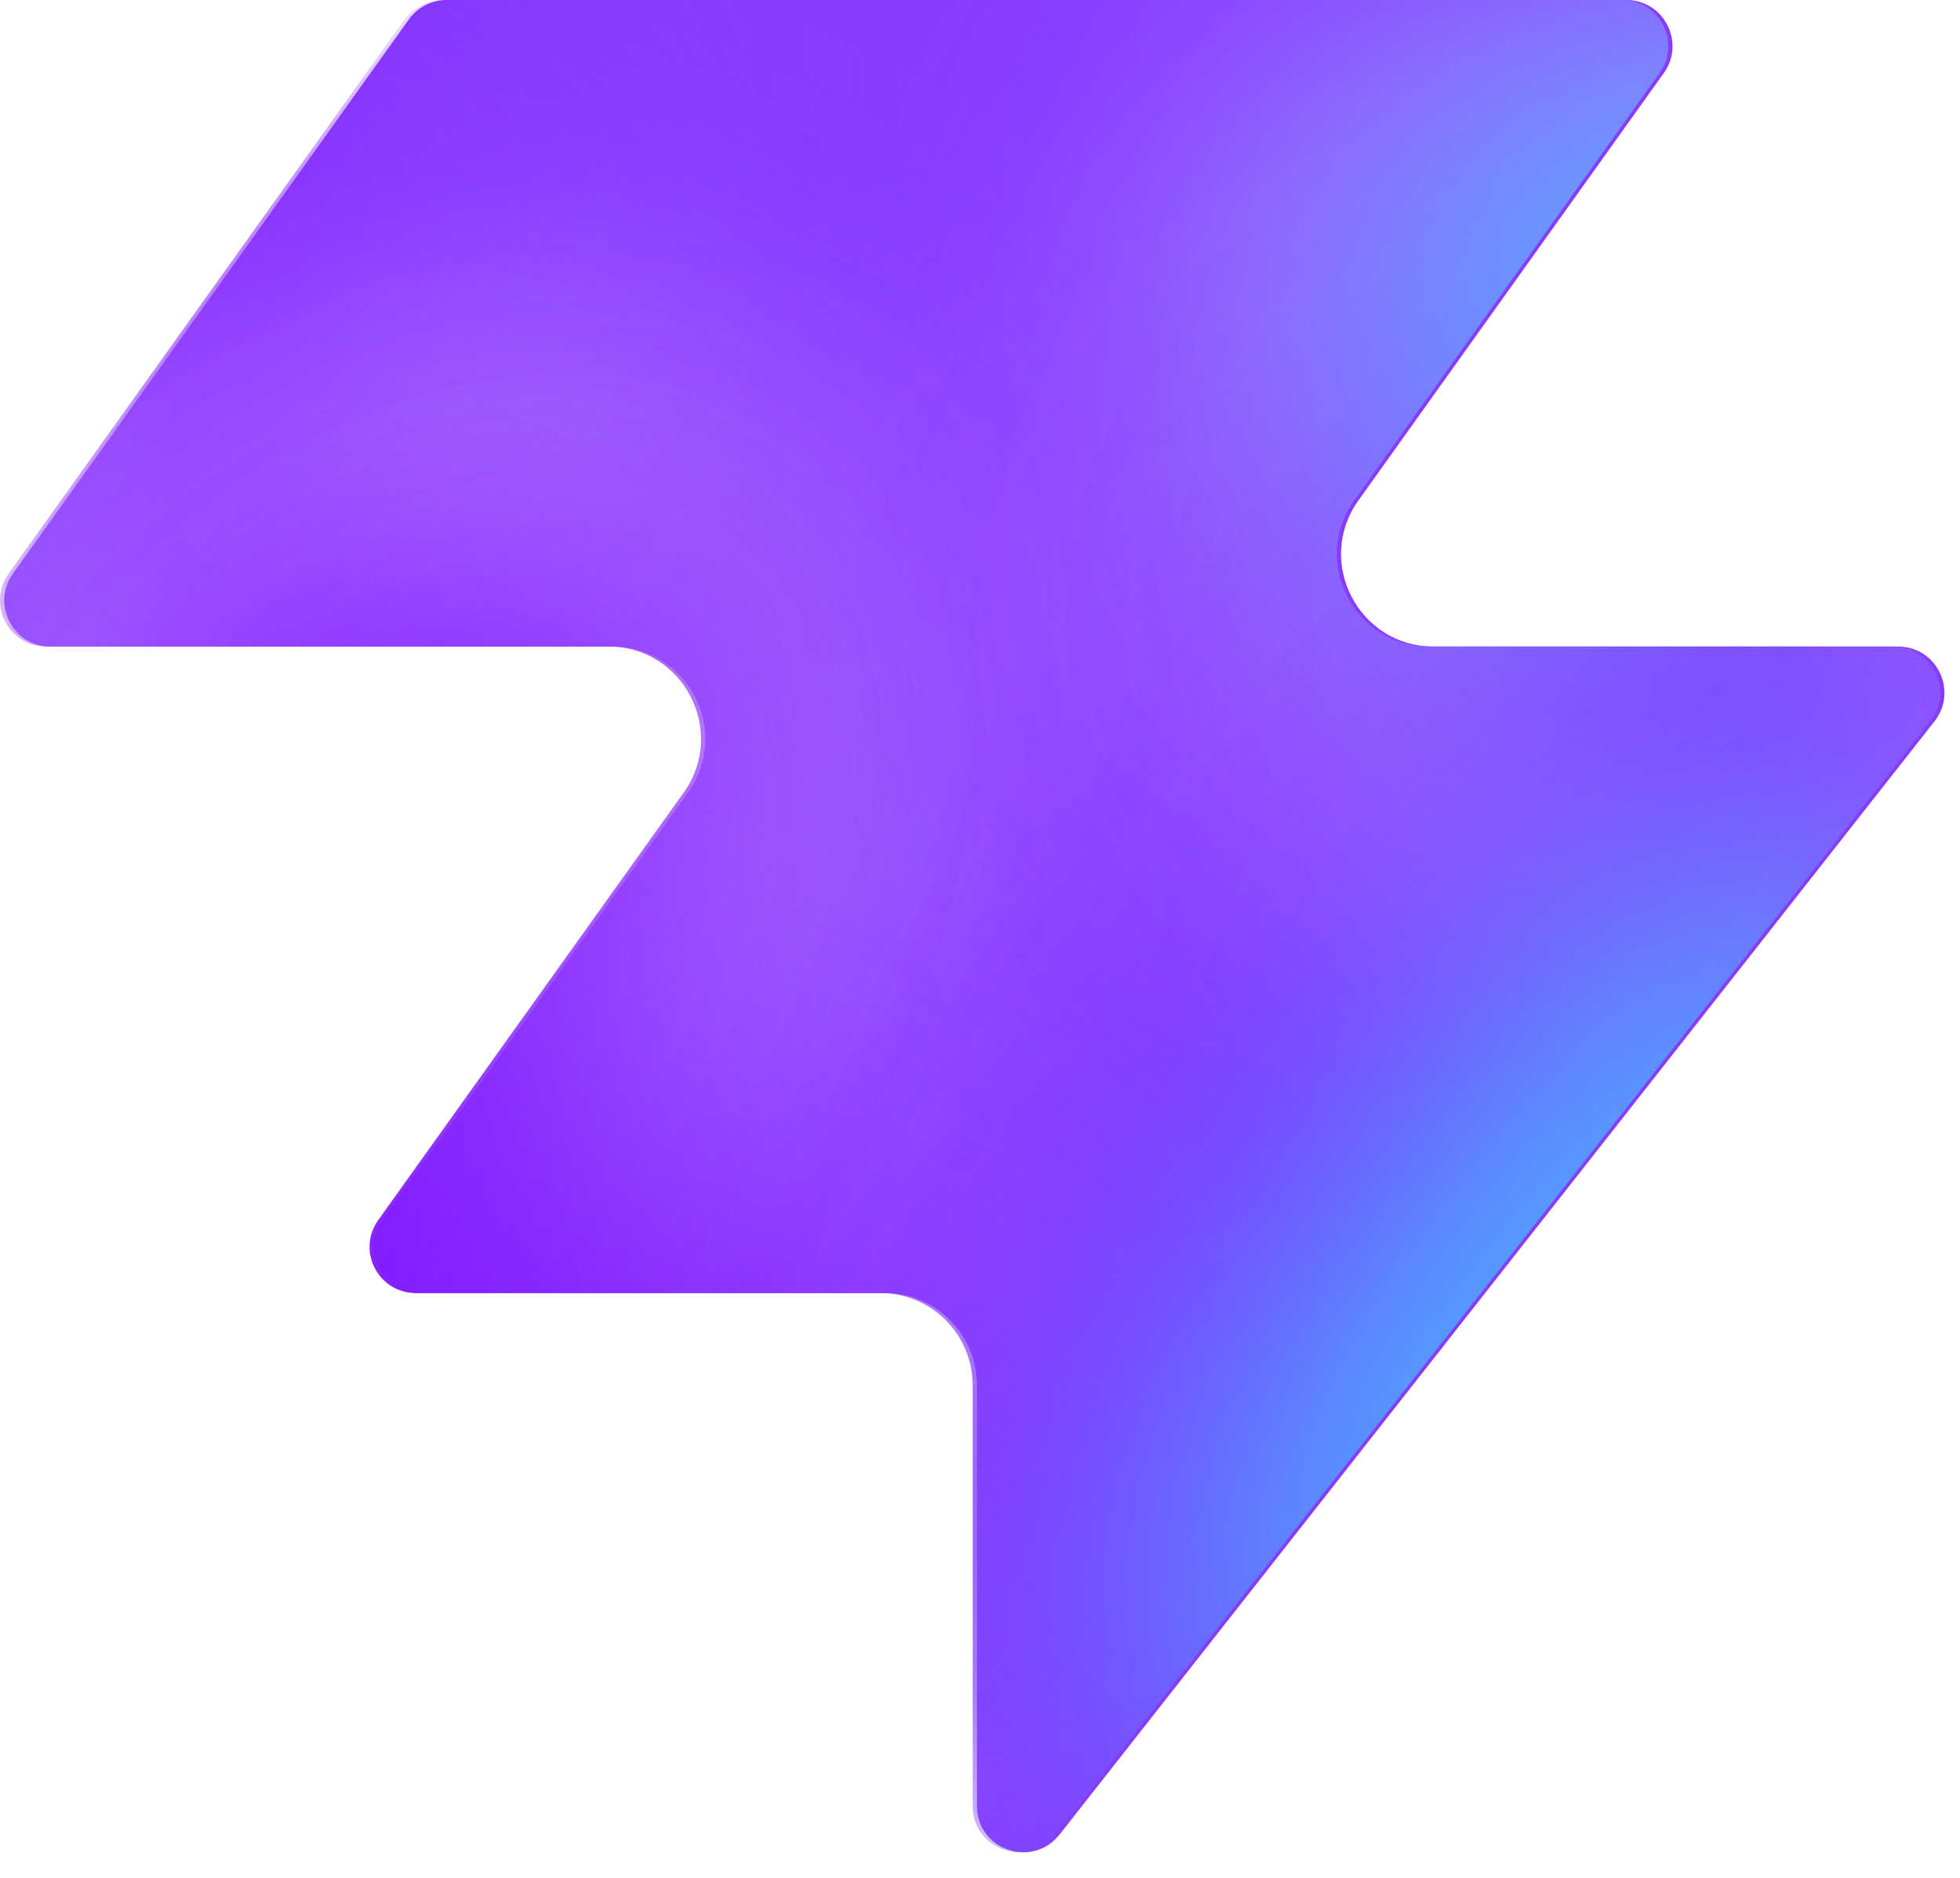
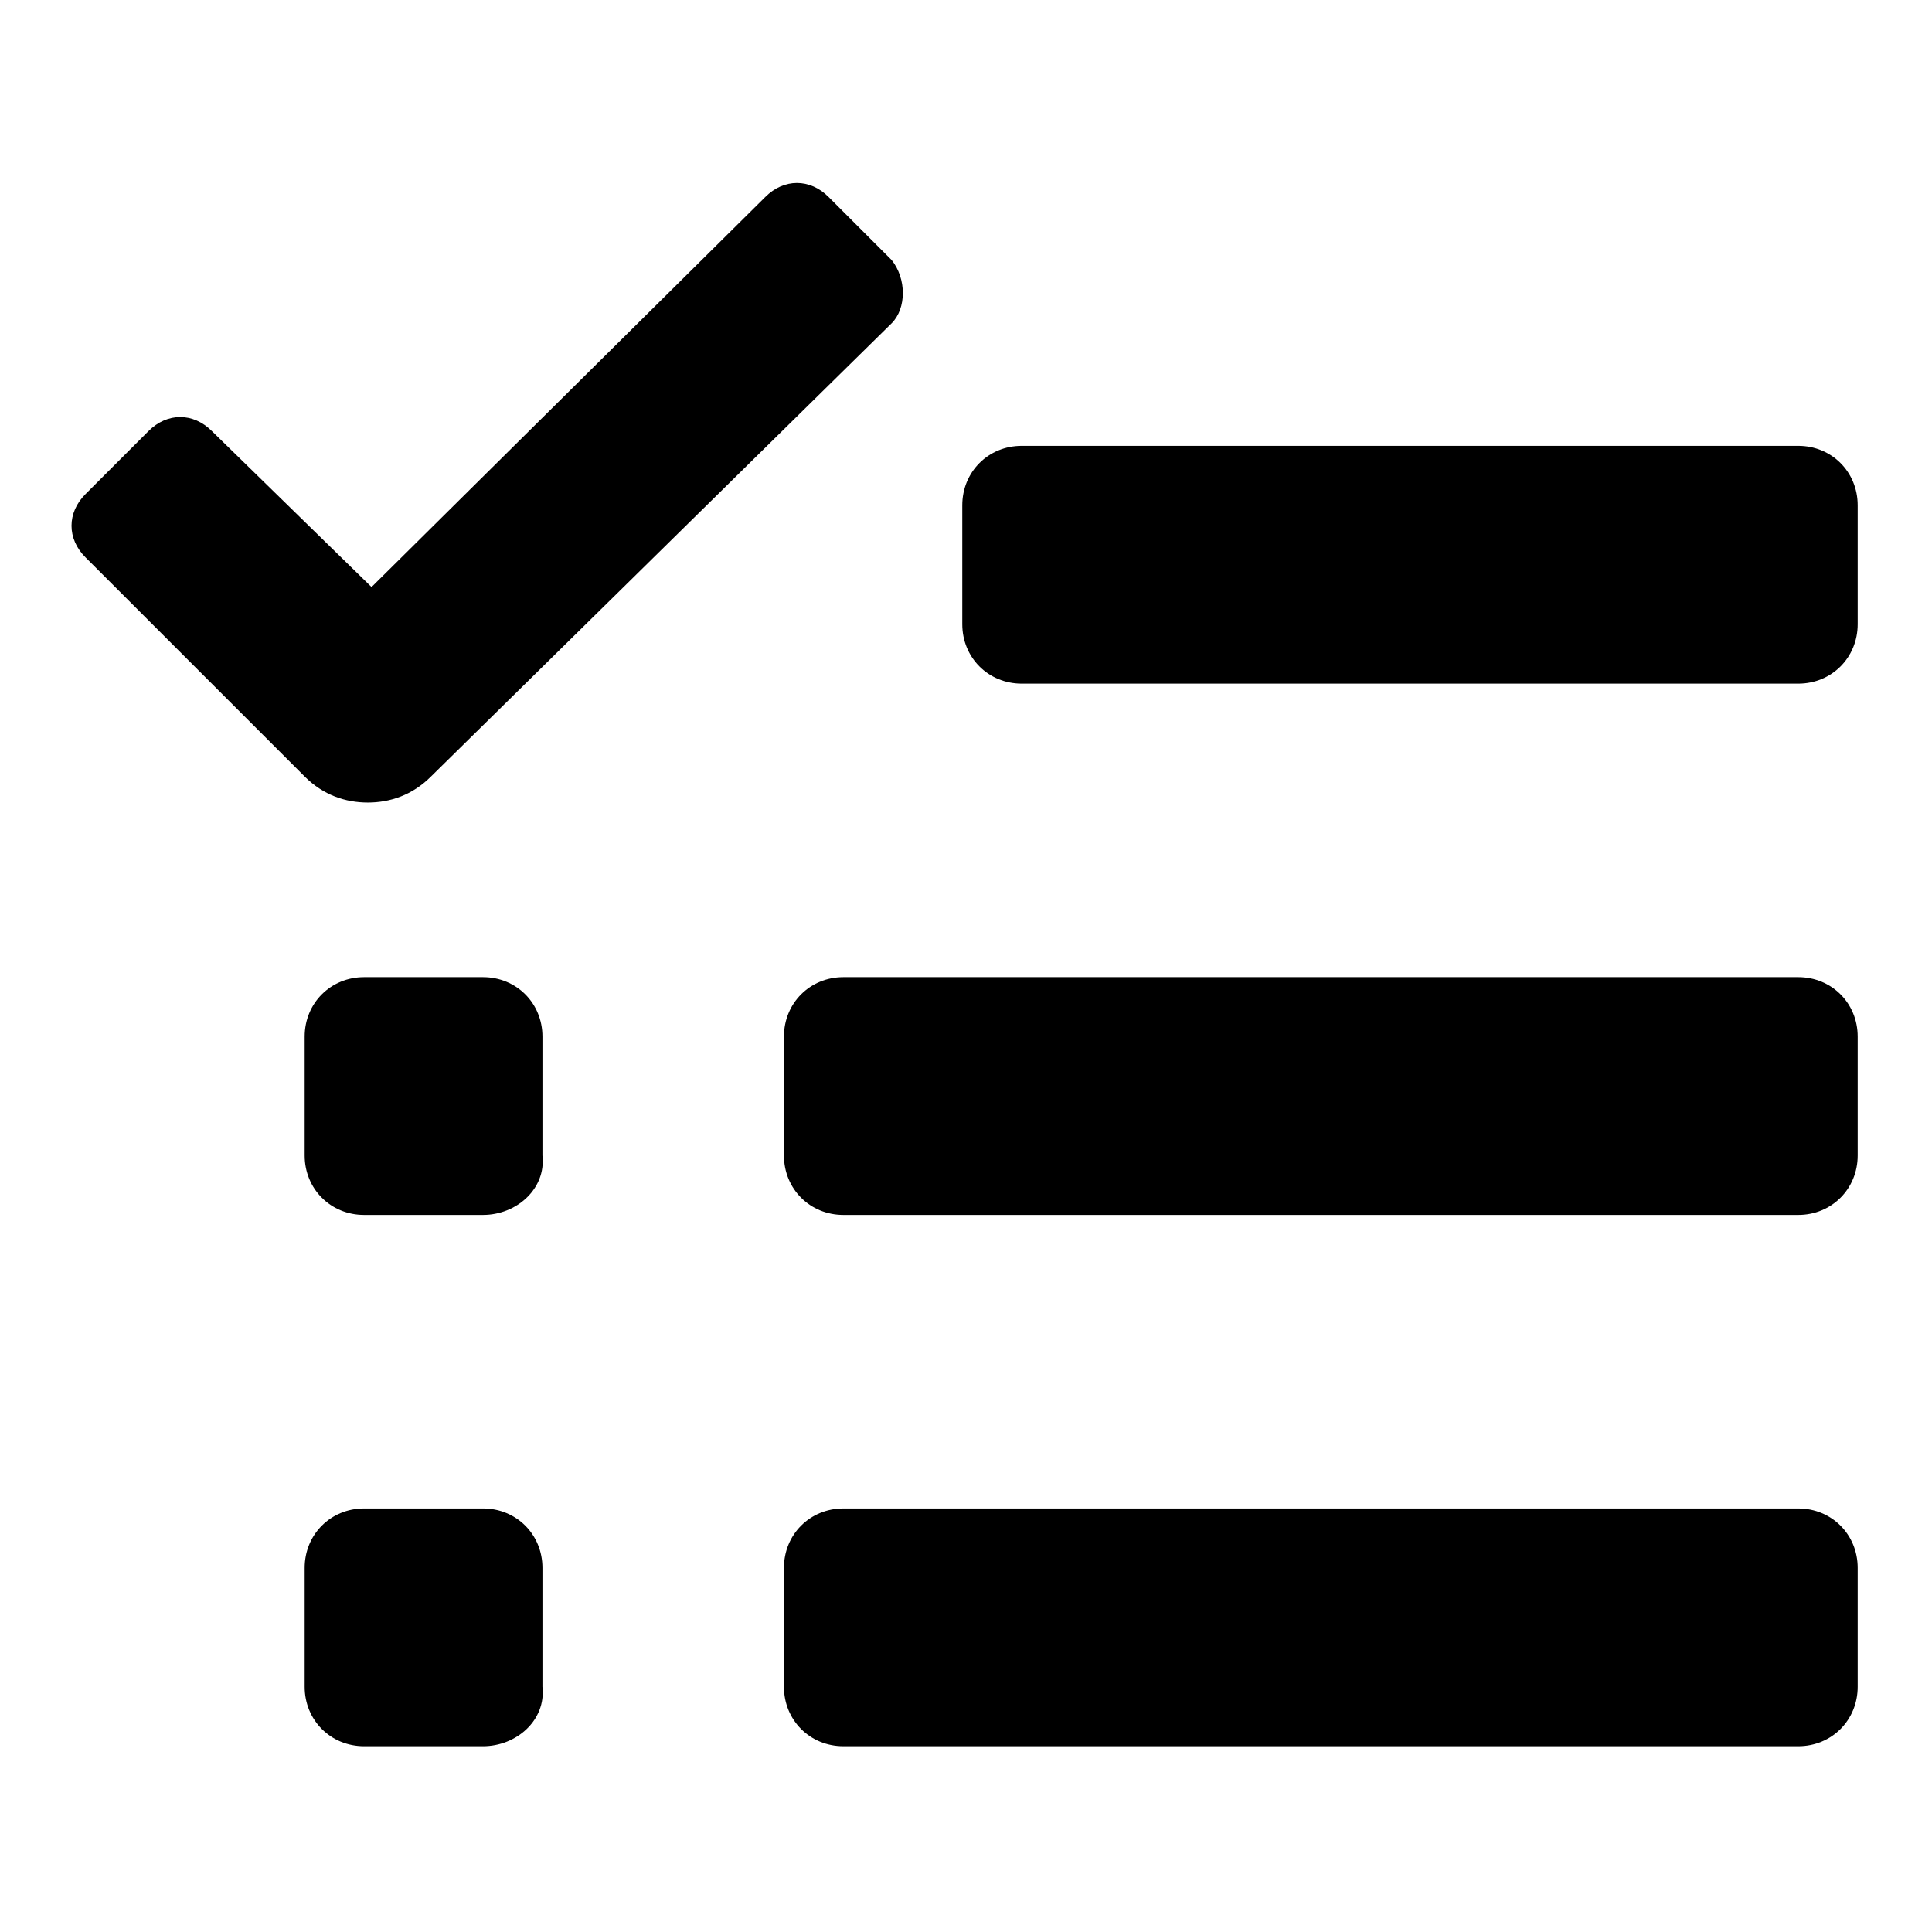
- <svg xmlns="http://www.w3.org/2000/svg" width="48" height="46" fill="none" viewBox="0 0 48 46">
-   <path fill="#863bff" d="M25.946 44.938c-.664.845-2.021.375-2.021-.698V33.937a2.26 2.26 0 0 0-2.262-2.262H10.287c-.92 0-1.456-1.04-.92-1.788l7.48-10.471c1.07-1.497 0-3.578-1.842-3.578H1.237c-.92 0-1.456-1.04-.92-1.788L10.013.474c.214-.297.556-.474.92-.474h28.894c.92 0 1.456 1.04.92 1.788l-7.48 10.471c-1.07 1.498 0 3.579 1.842 3.579h11.377c.943 0 1.473 1.088.89 1.83L25.947 44.94z" style="fill:#863bff;fill:color(display-p3 .525 .23 1);fill-opacity:1" />
-   <mask id="a" width="48" height="46" x="0" y="0" maskUnits="userSpaceOnUse" style="mask-type:alpha">
-     <path fill="#000" d="M25.842 44.938c-.664.844-2.021.375-2.021-.698V33.937a2.26 2.26 0 0 0-2.262-2.262H10.183c-.92 0-1.456-1.04-.92-1.788l7.48-10.471c1.07-1.498 0-3.579-1.842-3.579H1.133c-.92 0-1.456-1.04-.92-1.787L9.91.473c.214-.297.556-.474.92-.474h28.894c.92 0 1.456 1.04.92 1.788l-7.48 10.471c-1.07 1.498 0 3.578 1.842 3.578h11.377c.943 0 1.473 1.088.89 1.832L25.843 44.94z" style="fill:#000;fill-opacity:1" />
-   </mask>
-   <g mask="url(#a)">
-     <g filter="url(#b)">
-       <ellipse cx="5.508" cy="14.704" fill="#ede6ff" rx="5.508" ry="14.704" style="fill:#ede6ff;fill:color(display-p3 .927 .903 1);fill-opacity:1" transform="matrix(.00324 1 1 -.00324 -4.47 31.516)" />
-     </g>
-     <g filter="url(#c)">
-       <ellipse cx="10.399" cy="29.851" fill="#ede6ff" rx="10.399" ry="29.851" style="fill:#ede6ff;fill:color(display-p3 .927 .903 1);fill-opacity:1" transform="matrix(.00324 1 1 -.00324 -39.328 7.883)" />
-     </g>
-     <g filter="url(#d)">
-       <ellipse cx="5.508" cy="30.487" fill="#7e14ff" rx="5.508" ry="30.487" style="fill:#7e14ff;fill:color(display-p3 .492 .077 1);fill-opacity:1" transform="rotate(89.814 -25.913 -14.639)scale(1 -1)" />
-     </g>
-     <g filter="url(#e)">
-       <ellipse cx="5.508" cy="30.599" fill="#7e14ff" rx="5.508" ry="30.599" style="fill:#7e14ff;fill:color(display-p3 .492 .077 1);fill-opacity:1" transform="rotate(89.814 -32.644 -3.334)scale(1 -1)" />
-     </g>
-     <g filter="url(#f)">
-       <ellipse cx="5.508" cy="30.599" fill="#7e14ff" rx="5.508" ry="30.599" style="fill:#7e14ff;fill:color(display-p3 .492 .077 1);fill-opacity:1" transform="matrix(.00324 1 1 -.00324 -34.34 30.47)" />
-     </g>
-     <g filter="url(#g)">
-       <ellipse cx="14.072" cy="22.078" fill="#ede6ff" rx="14.072" ry="22.078" style="fill:#ede6ff;fill:color(display-p3 .927 .903 1);fill-opacity:1" transform="rotate(93.35 24.506 48.493)scale(-1 1)" />
-     </g>
-     <g filter="url(#h)">
-       <ellipse cx="3.47" cy="21.501" fill="#7e14ff" rx="3.47" ry="21.501" style="fill:#7e14ff;fill:color(display-p3 .492 .077 1);fill-opacity:1" transform="rotate(89.009 28.708 47.59)scale(-1 1)" />
-     </g>
-     <g filter="url(#i)">
-       <ellipse cx="3.47" cy="21.501" fill="#7e14ff" rx="3.47" ry="21.501" style="fill:#7e14ff;fill:color(display-p3 .492 .077 1);fill-opacity:1" transform="rotate(89.009 28.708 47.59)scale(-1 1)" />
-     </g>
-     <g filter="url(#j)">
-       <ellipse cx=".387" cy="8.972" fill="#7e14ff" rx="4.407" ry="29.108" style="fill:#7e14ff;fill:color(display-p3 .492 .077 1);fill-opacity:1" transform="rotate(39.51 .387 8.972)" />
-     </g>
-     <g filter="url(#k)">
-       <ellipse cx="47.523" cy="-6.092" fill="#7e14ff" rx="4.407" ry="29.108" style="fill:#7e14ff;fill:color(display-p3 .492 .077 1);fill-opacity:1" transform="rotate(37.892 47.523 -6.092)" />
-     </g>
-     <g filter="url(#l)">
-       <ellipse cx="41.412" cy="6.333" fill="#47bfff" rx="5.971" ry="9.665" style="fill:#47bfff;fill:color(display-p3 .28 .748 1);fill-opacity:1" transform="rotate(37.892 41.412 6.333)" />
-     </g>
-     <g filter="url(#m)">
-       <ellipse cx="-1.879" cy="38.332" fill="#7e14ff" rx="4.407" ry="29.108" style="fill:#7e14ff;fill:color(display-p3 .492 .077 1);fill-opacity:1" transform="rotate(37.892 -1.88 38.332)" />
-     </g>
-     <g filter="url(#n)">
-       <ellipse cx="-1.879" cy="38.332" fill="#7e14ff" rx="4.407" ry="29.108" style="fill:#7e14ff;fill:color(display-p3 .492 .077 1);fill-opacity:1" transform="rotate(37.892 -1.88 38.332)" />
-     </g>
-     <g filter="url(#o)">
-       <ellipse cx="35.651" cy="29.907" fill="#7e14ff" rx="4.407" ry="29.108" style="fill:#7e14ff;fill:color(display-p3 .492 .077 1);fill-opacity:1" transform="rotate(37.892 35.651 29.907)" />
-     </g>
-     <g filter="url(#p)">
-       <ellipse cx="38.418" cy="32.4" fill="#47bfff" rx="5.971" ry="15.297" style="fill:#47bfff;fill:color(display-p3 .28 .748 1);fill-opacity:1" transform="rotate(37.892 38.418 32.4)" />
+ <svg xmlns="http://www.w3.org/2000/svg" fill="#000000" width="800px" height="800px" viewBox="0 0 52 52" enable-background="new 0 0 52 52" xml:space="preserve">
+   <g>
+     <g>
+       <path d="M24,7l-1.7-1.7c-0.5-0.5-1.2-0.5-1.7,0L10,15.8l-4.3-4.2c-0.5-0.5-1.2-0.5-1.7,0l-1.7,1.7    c-0.5,0.5-0.5,1.2,0,1.7l5.9,5.9c0.5,0.5,1.1,0.7,1.7,0.7c0.6,0,1.2-0.2,1.7-0.7L24,8.7C24.4,8.3,24.4,7.5,24,7z" />
    </g>
  </g>
-   <defs>
-     <filter id="b" width="60.045" height="41.654" x="-19.77" y="16.149" color-interpolation-filters="sRGB" filterUnits="userSpaceOnUse">
-       <feFlood flood-opacity="0" result="BackgroundImageFix" />
-       <feBlend in="SourceGraphic" in2="BackgroundImageFix" result="shape" />
-       <feGaussianBlur result="effect1_foregroundBlur_2002_17158" stdDeviation="7.659" />
-     </filter>
-     <filter id="c" width="90.34" height="51.437" x="-54.613" y="-7.533" color-interpolation-filters="sRGB" filterUnits="userSpaceOnUse">
-       <feFlood flood-opacity="0" result="BackgroundImageFix" />
-       <feBlend in="SourceGraphic" in2="BackgroundImageFix" result="shape" />
-       <feGaussianBlur result="effect1_foregroundBlur_2002_17158" stdDeviation="7.659" />
-     </filter>
-     <filter id="d" width="79.355" height="29.4" x="-49.64" y="2.03" color-interpolation-filters="sRGB" filterUnits="userSpaceOnUse">
-       <feFlood flood-opacity="0" result="BackgroundImageFix" />
-       <feBlend in="SourceGraphic" in2="BackgroundImageFix" result="shape" />
-       <feGaussianBlur result="effect1_foregroundBlur_2002_17158" stdDeviation="4.596" />
-     </filter>
-     <filter id="e" width="79.579" height="29.4" x="-45.045" y="20.029" color-interpolation-filters="sRGB" filterUnits="userSpaceOnUse">
-       <feFlood flood-opacity="0" result="BackgroundImageFix" />
-       <feBlend in="SourceGraphic" in2="BackgroundImageFix" result="shape" />
-       <feGaussianBlur result="effect1_foregroundBlur_2002_17158" stdDeviation="4.596" />
-     </filter>
-     <filter id="f" width="79.579" height="29.4" x="-43.513" y="21.178" color-interpolation-filters="sRGB" filterUnits="userSpaceOnUse">
-       <feFlood flood-opacity="0" result="BackgroundImageFix" />
-       <feBlend in="SourceGraphic" in2="BackgroundImageFix" result="shape" />
-       <feGaussianBlur result="effect1_foregroundBlur_2002_17158" stdDeviation="4.596" />
-     </filter>
-     <filter id="g" width="74.749" height="58.852" x="15.756" y="-17.901" color-interpolation-filters="sRGB" filterUnits="userSpaceOnUse">
-       <feFlood flood-opacity="0" result="BackgroundImageFix" />
-       <feBlend in="SourceGraphic" in2="BackgroundImageFix" result="shape" />
-       <feGaussianBlur result="effect1_foregroundBlur_2002_17158" stdDeviation="7.659" />
-     </filter>
-     <filter id="h" width="61.377" height="25.362" x="23.548" y="2.284" color-interpolation-filters="sRGB" filterUnits="userSpaceOnUse">
-       <feFlood flood-opacity="0" result="BackgroundImageFix" />
-       <feBlend in="SourceGraphic" in2="BackgroundImageFix" result="shape" />
-       <feGaussianBlur result="effect1_foregroundBlur_2002_17158" stdDeviation="4.596" />
-     </filter>
-     <filter id="i" width="61.377" height="25.362" x="23.548" y="2.284" color-interpolation-filters="sRGB" filterUnits="userSpaceOnUse">
-       <feFlood flood-opacity="0" result="BackgroundImageFix" />
-       <feBlend in="SourceGraphic" in2="BackgroundImageFix" result="shape" />
-       <feGaussianBlur result="effect1_foregroundBlur_2002_17158" stdDeviation="4.596" />
-     </filter>
-     <filter id="j" width="56.045" height="63.649" x="-27.636" y="-22.853" color-interpolation-filters="sRGB" filterUnits="userSpaceOnUse">
-       <feFlood flood-opacity="0" result="BackgroundImageFix" />
-       <feBlend in="SourceGraphic" in2="BackgroundImageFix" result="shape" />
-       <feGaussianBlur result="effect1_foregroundBlur_2002_17158" stdDeviation="4.596" />
-     </filter>
-     <filter id="k" width="54.814" height="64.646" x="20.116" y="-38.415" color-interpolation-filters="sRGB" filterUnits="userSpaceOnUse">
-       <feFlood flood-opacity="0" result="BackgroundImageFix" />
-       <feBlend in="SourceGraphic" in2="BackgroundImageFix" result="shape" />
-       <feGaussianBlur result="effect1_foregroundBlur_2002_17158" stdDeviation="4.596" />
-     </filter>
-     <filter id="l" width="33.541" height="35.313" x="24.641" y="-11.323" color-interpolation-filters="sRGB" filterUnits="userSpaceOnUse">
-       <feFlood flood-opacity="0" result="BackgroundImageFix" />
-       <feBlend in="SourceGraphic" in2="BackgroundImageFix" result="shape" />
-       <feGaussianBlur result="effect1_foregroundBlur_2002_17158" stdDeviation="4.596" />
-     </filter>
-     <filter id="m" width="54.814" height="64.646" x="-29.286" y="6.009" color-interpolation-filters="sRGB" filterUnits="userSpaceOnUse">
-       <feFlood flood-opacity="0" result="BackgroundImageFix" />
-       <feBlend in="SourceGraphic" in2="BackgroundImageFix" result="shape" />
-       <feGaussianBlur result="effect1_foregroundBlur_2002_17158" stdDeviation="4.596" />
-     </filter>
-     <filter id="n" width="54.814" height="64.646" x="-29.286" y="6.009" color-interpolation-filters="sRGB" filterUnits="userSpaceOnUse">
-       <feFlood flood-opacity="0" result="BackgroundImageFix" />
-       <feBlend in="SourceGraphic" in2="BackgroundImageFix" result="shape" />
-       <feGaussianBlur result="effect1_foregroundBlur_2002_17158" stdDeviation="4.596" />
-     </filter>
-     <filter id="o" width="54.814" height="64.646" x="8.244" y="-2.416" color-interpolation-filters="sRGB" filterUnits="userSpaceOnUse">
-       <feFlood flood-opacity="0" result="BackgroundImageFix" />
-       <feBlend in="SourceGraphic" in2="BackgroundImageFix" result="shape" />
-       <feGaussianBlur result="effect1_foregroundBlur_2002_17158" stdDeviation="4.596" />
-     </filter>
-     <filter id="p" width="39.409" height="43.623" x="18.713" y="10.588" color-interpolation-filters="sRGB" filterUnits="userSpaceOnUse">
-       <feFlood flood-opacity="0" result="BackgroundImageFix" />
-       <feBlend in="SourceGraphic" in2="BackgroundImageFix" result="shape" />
-       <feGaussianBlur result="effect1_foregroundBlur_2002_17158" stdDeviation="4.596" />
-     </filter>
-   </defs>
+   <g>
+     <path d="M48.4,18.4H27.5c-0.9,0-1.6-0.7-1.6-1.6v-3.2c0-0.9,0.7-1.6,1.6-1.6h20.9c0.9,0,1.6,0.7,1.6,1.6v3.2   C50,17.7,49.3,18.4,48.4,18.4z" />
+   </g>
+   <g>
+     <path d="M48.4,32.7H22.7c-0.9,0-1.6-0.7-1.6-1.6v-3.2c0-0.9,0.7-1.6,1.6-1.6h25.7c0.9,0,1.6,0.7,1.6,1.6v3.2   C50,32,49.3,32.7,48.4,32.7z" />
+   </g>
+   <g>
+     <path d="M13,32.7H9.8c-0.9,0-1.6-0.7-1.6-1.6v-3.2c0-0.9,0.7-1.6,1.6-1.6H13c0.9,0,1.6,0.7,1.6,1.6v3.2   C14.7,32,13.9,32.7,13,32.7z" />
+   </g>
+   <g>
+     <path d="M13,47H9.8c-0.9,0-1.6-0.7-1.6-1.6v-3.2c0-0.9,0.7-1.6,1.6-1.6H13c0.9,0,1.6,0.7,1.6,1.6v3.2   C14.7,46.3,13.9,47,13,47z" />
+   </g>
+   <g>
+     <path d="M48.4,47H22.7c-0.9,0-1.6-0.7-1.6-1.6v-3.2c0-0.9,0.7-1.6,1.6-1.6h25.7c0.9,0,1.6,0.7,1.6,1.6v3.2   C50,46.3,49.3,47,48.4,47z" />
+   </g>
</svg>
